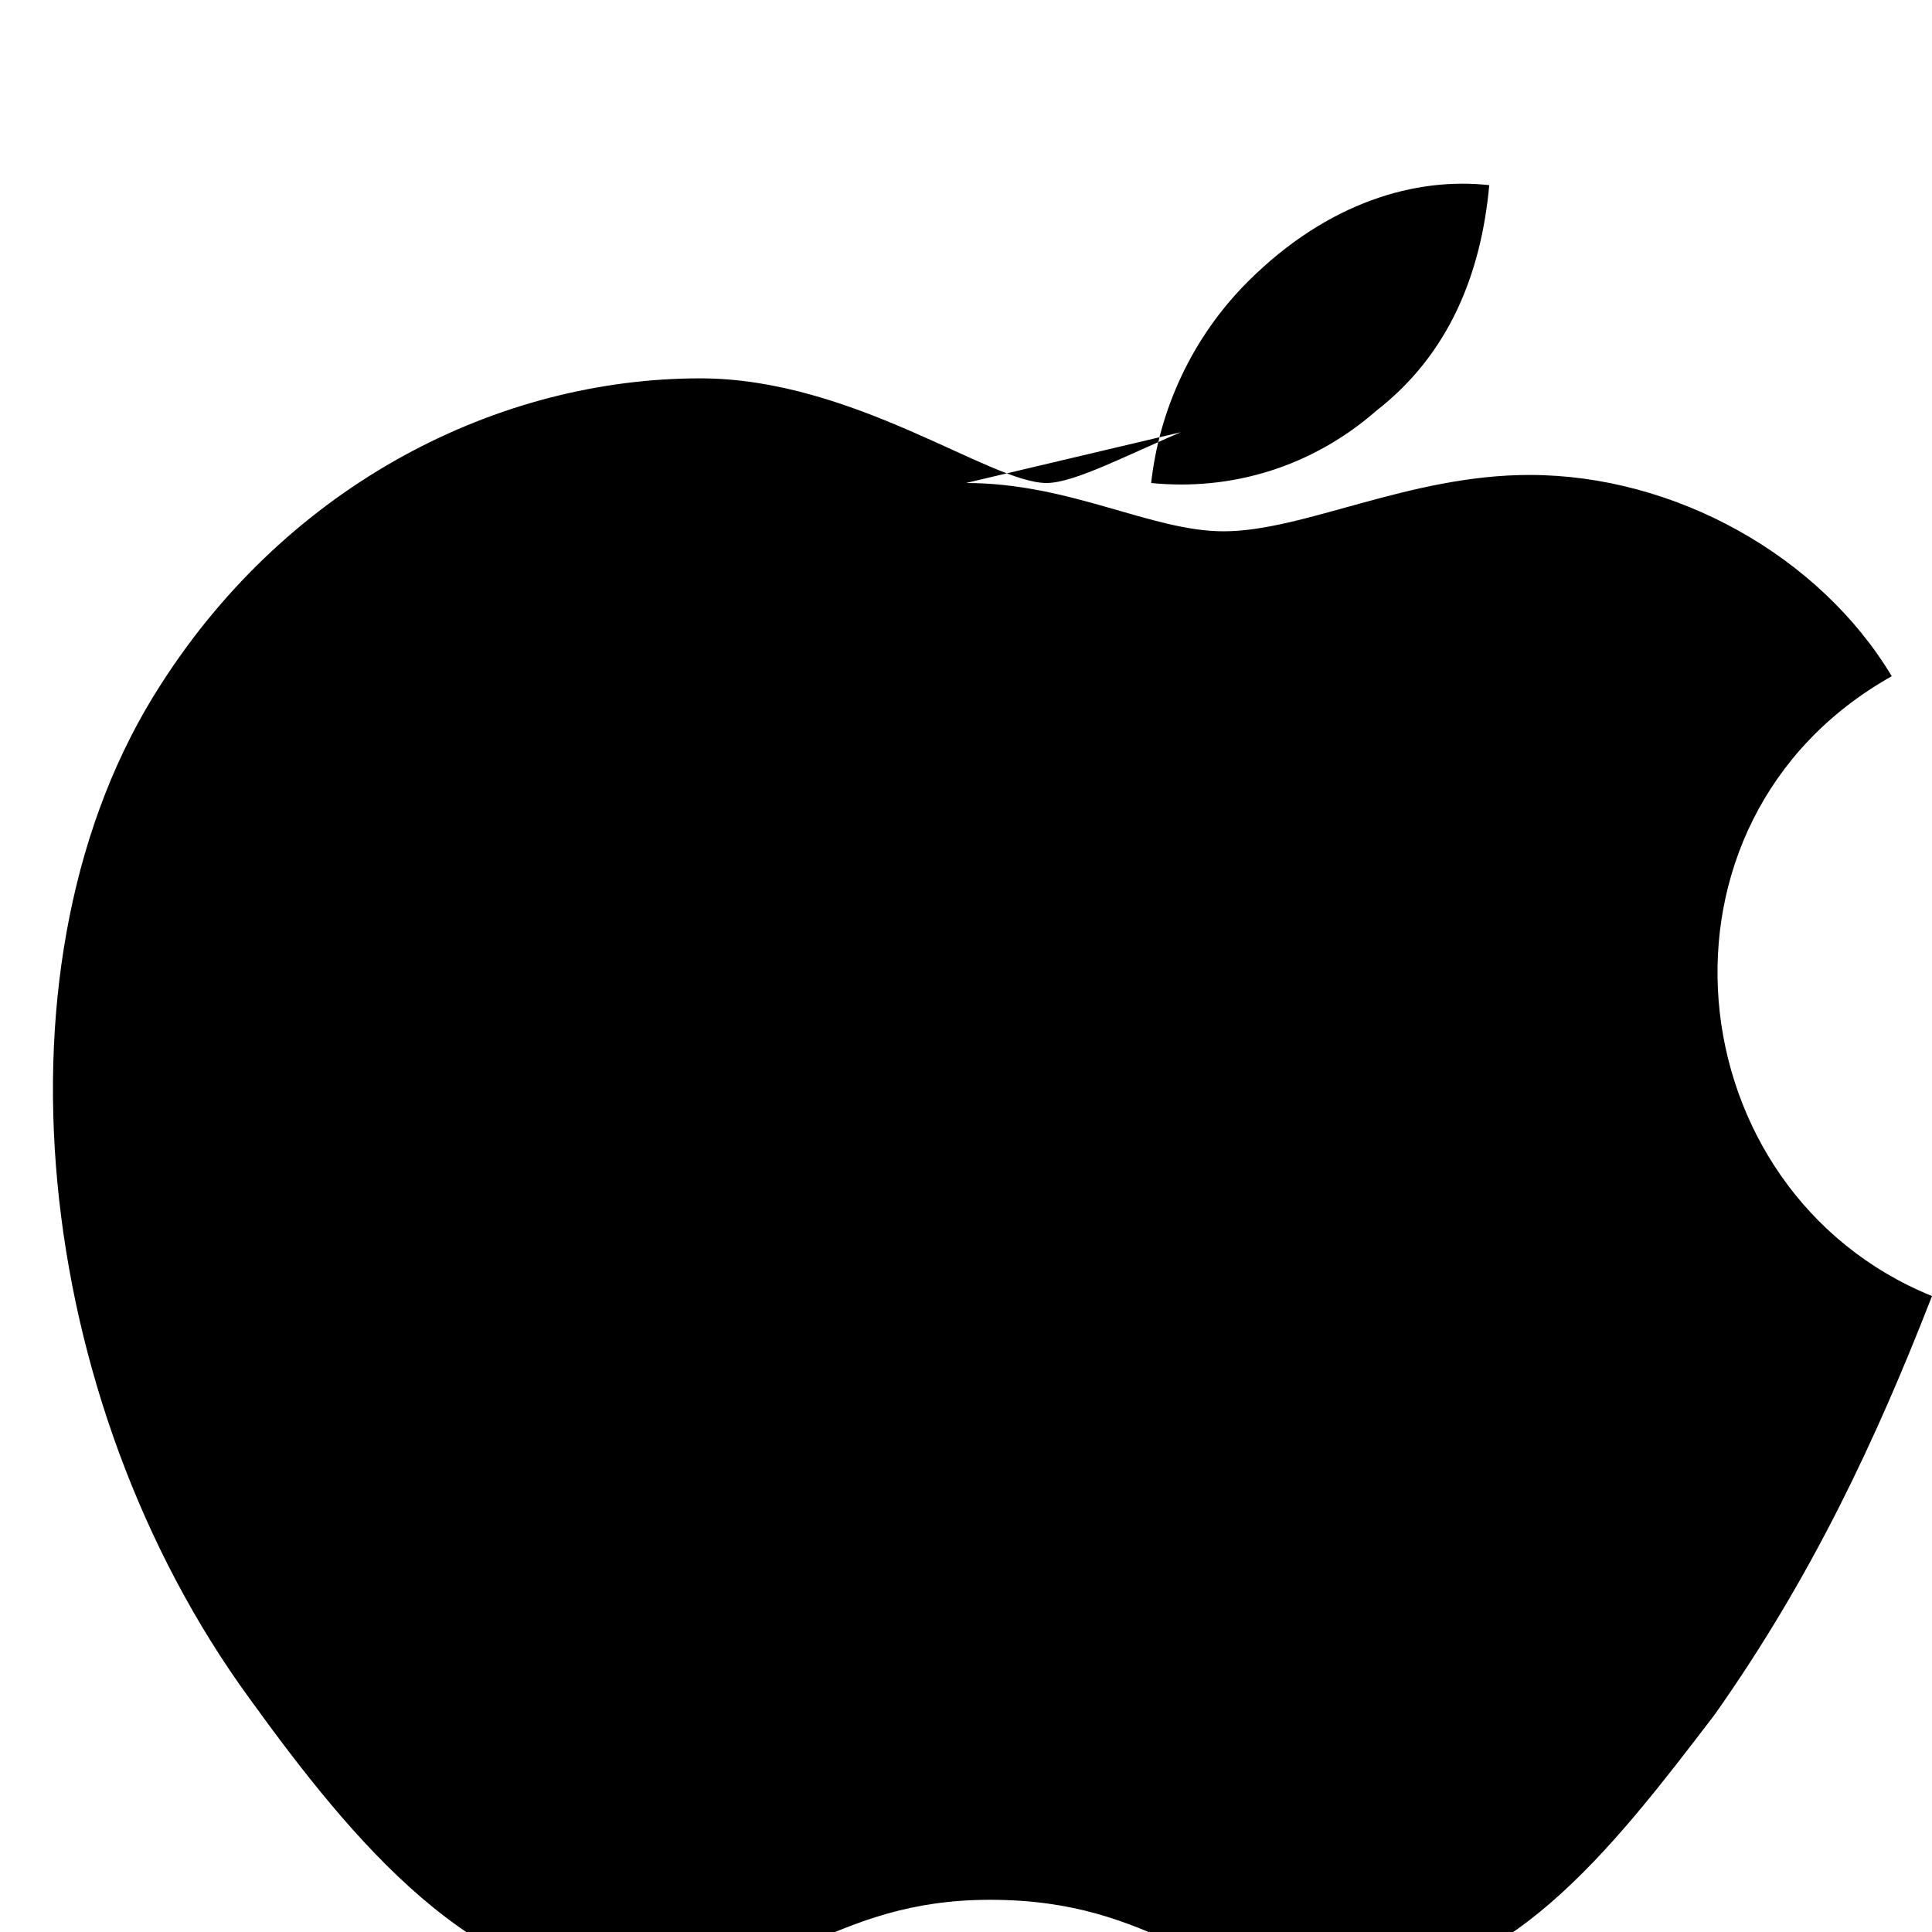
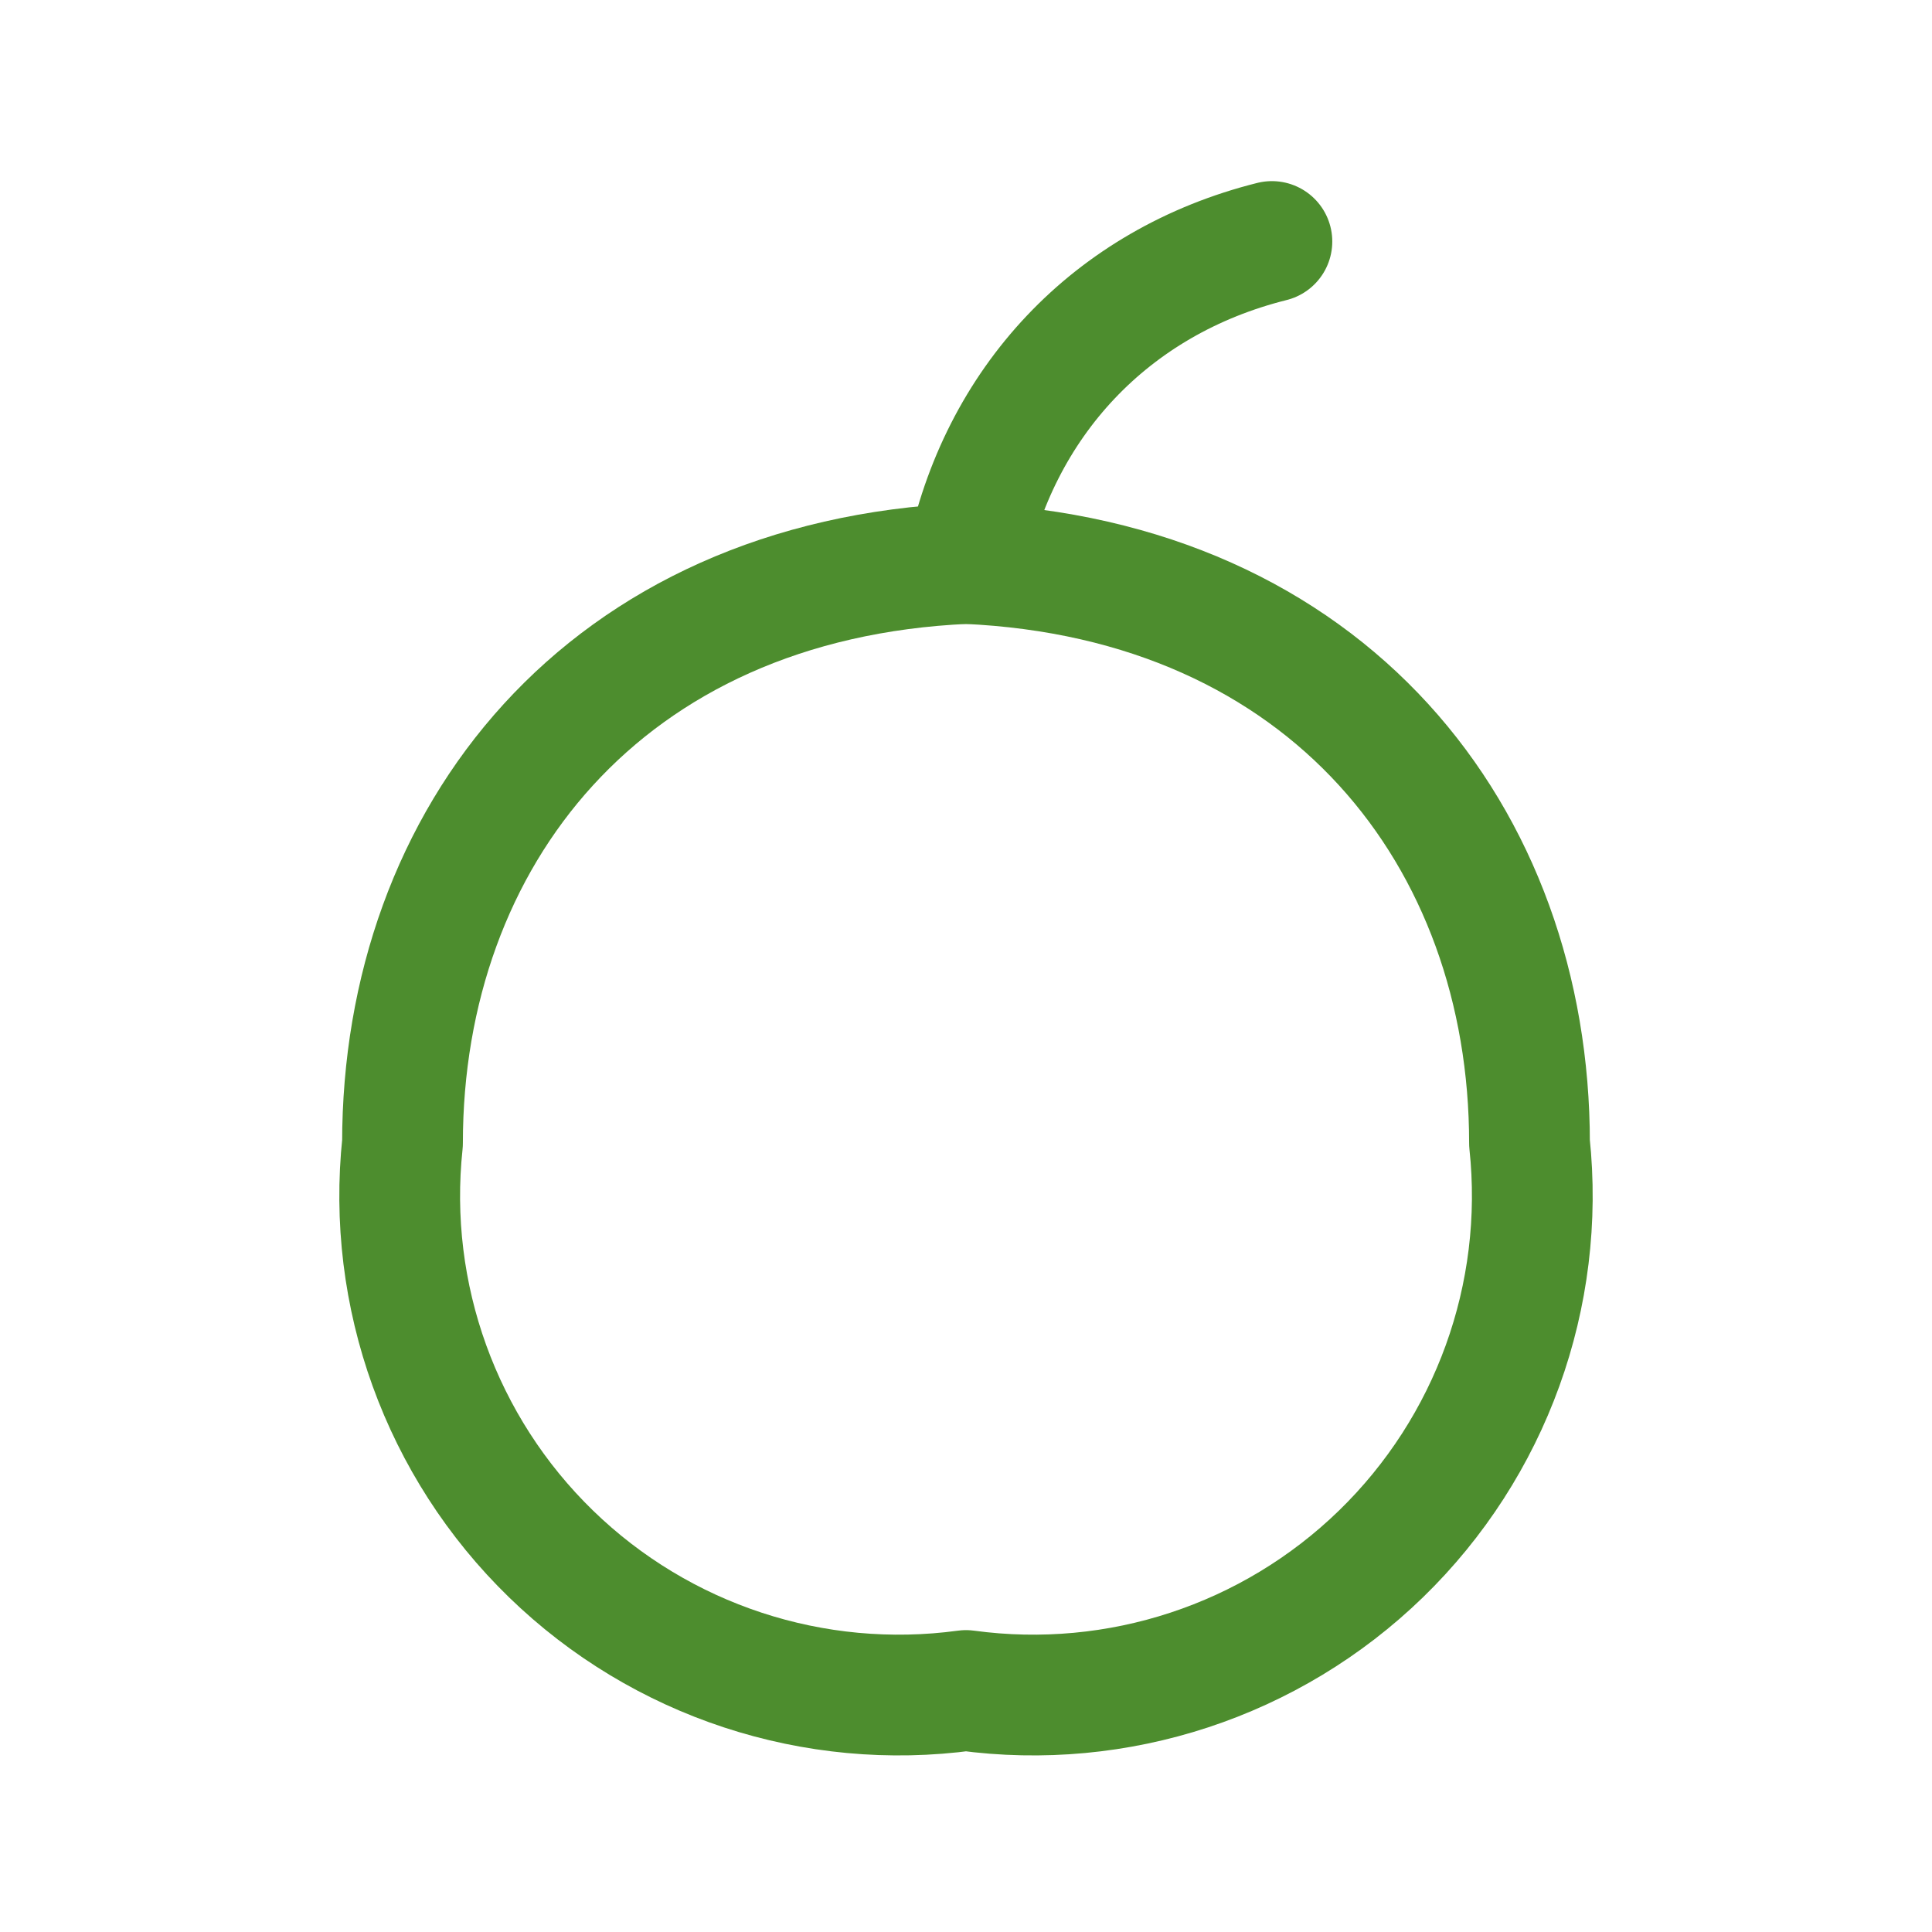
- <svg xmlns="http://www.w3.org/2000/svg" viewBox="0 0 24 24">
-   <path fill="currentColor" d="M15.5 3.5c1-1 2.1-1.3 3-1.2-.1 1.1-.5 2.1-1.4 2.8-.8.7-1.8 1-2.8.9.1-.9.5-1.8 1.2-2.5ZM12 6c1.3 0 2.3.6 3.2.6 1 0 2.3-.7 3.8-.7 1.8 0 3.6 1 4.5 2.5-3.2 1.8-2.7 6.4.5 7.7-.7 1.8-1.5 3.5-2.7 5.2-1.3 1.7-2.6 3.4-4.6 3.4-1.8 0-2.3-1.1-4.4-1.1-2 0-2.6 1.1-4.4 1.1-2 0-3.5-1.8-4.8-3.6C.4 17.4-.2 11.9 2 8.5 3.6 6 6.2 4.7 8.7 4.7c1.9 0 3.6 1.3 4.3 1.3.7 0 2.6-1.4 4.5-1.3Z" />
+ <svg xmlns="http://www.w3.org/2000/svg" viewBox="0 0 24 24" fill="none" stroke="#4d8d2e" stroke-width="1.5" stroke-linecap="round" stroke-linejoin="round">
+   <path d="M12 7c-4.5.2-7 3.4-7 7.2A6.2 6.2 0 0 0 12 21a6.2 6.2 0 0 0 7-6.8C19 10.4 16.5 7.2 12 7Z" />
+   <path d="M12 7c.4-2 1.8-3.5 3.8-4" />
</svg>
